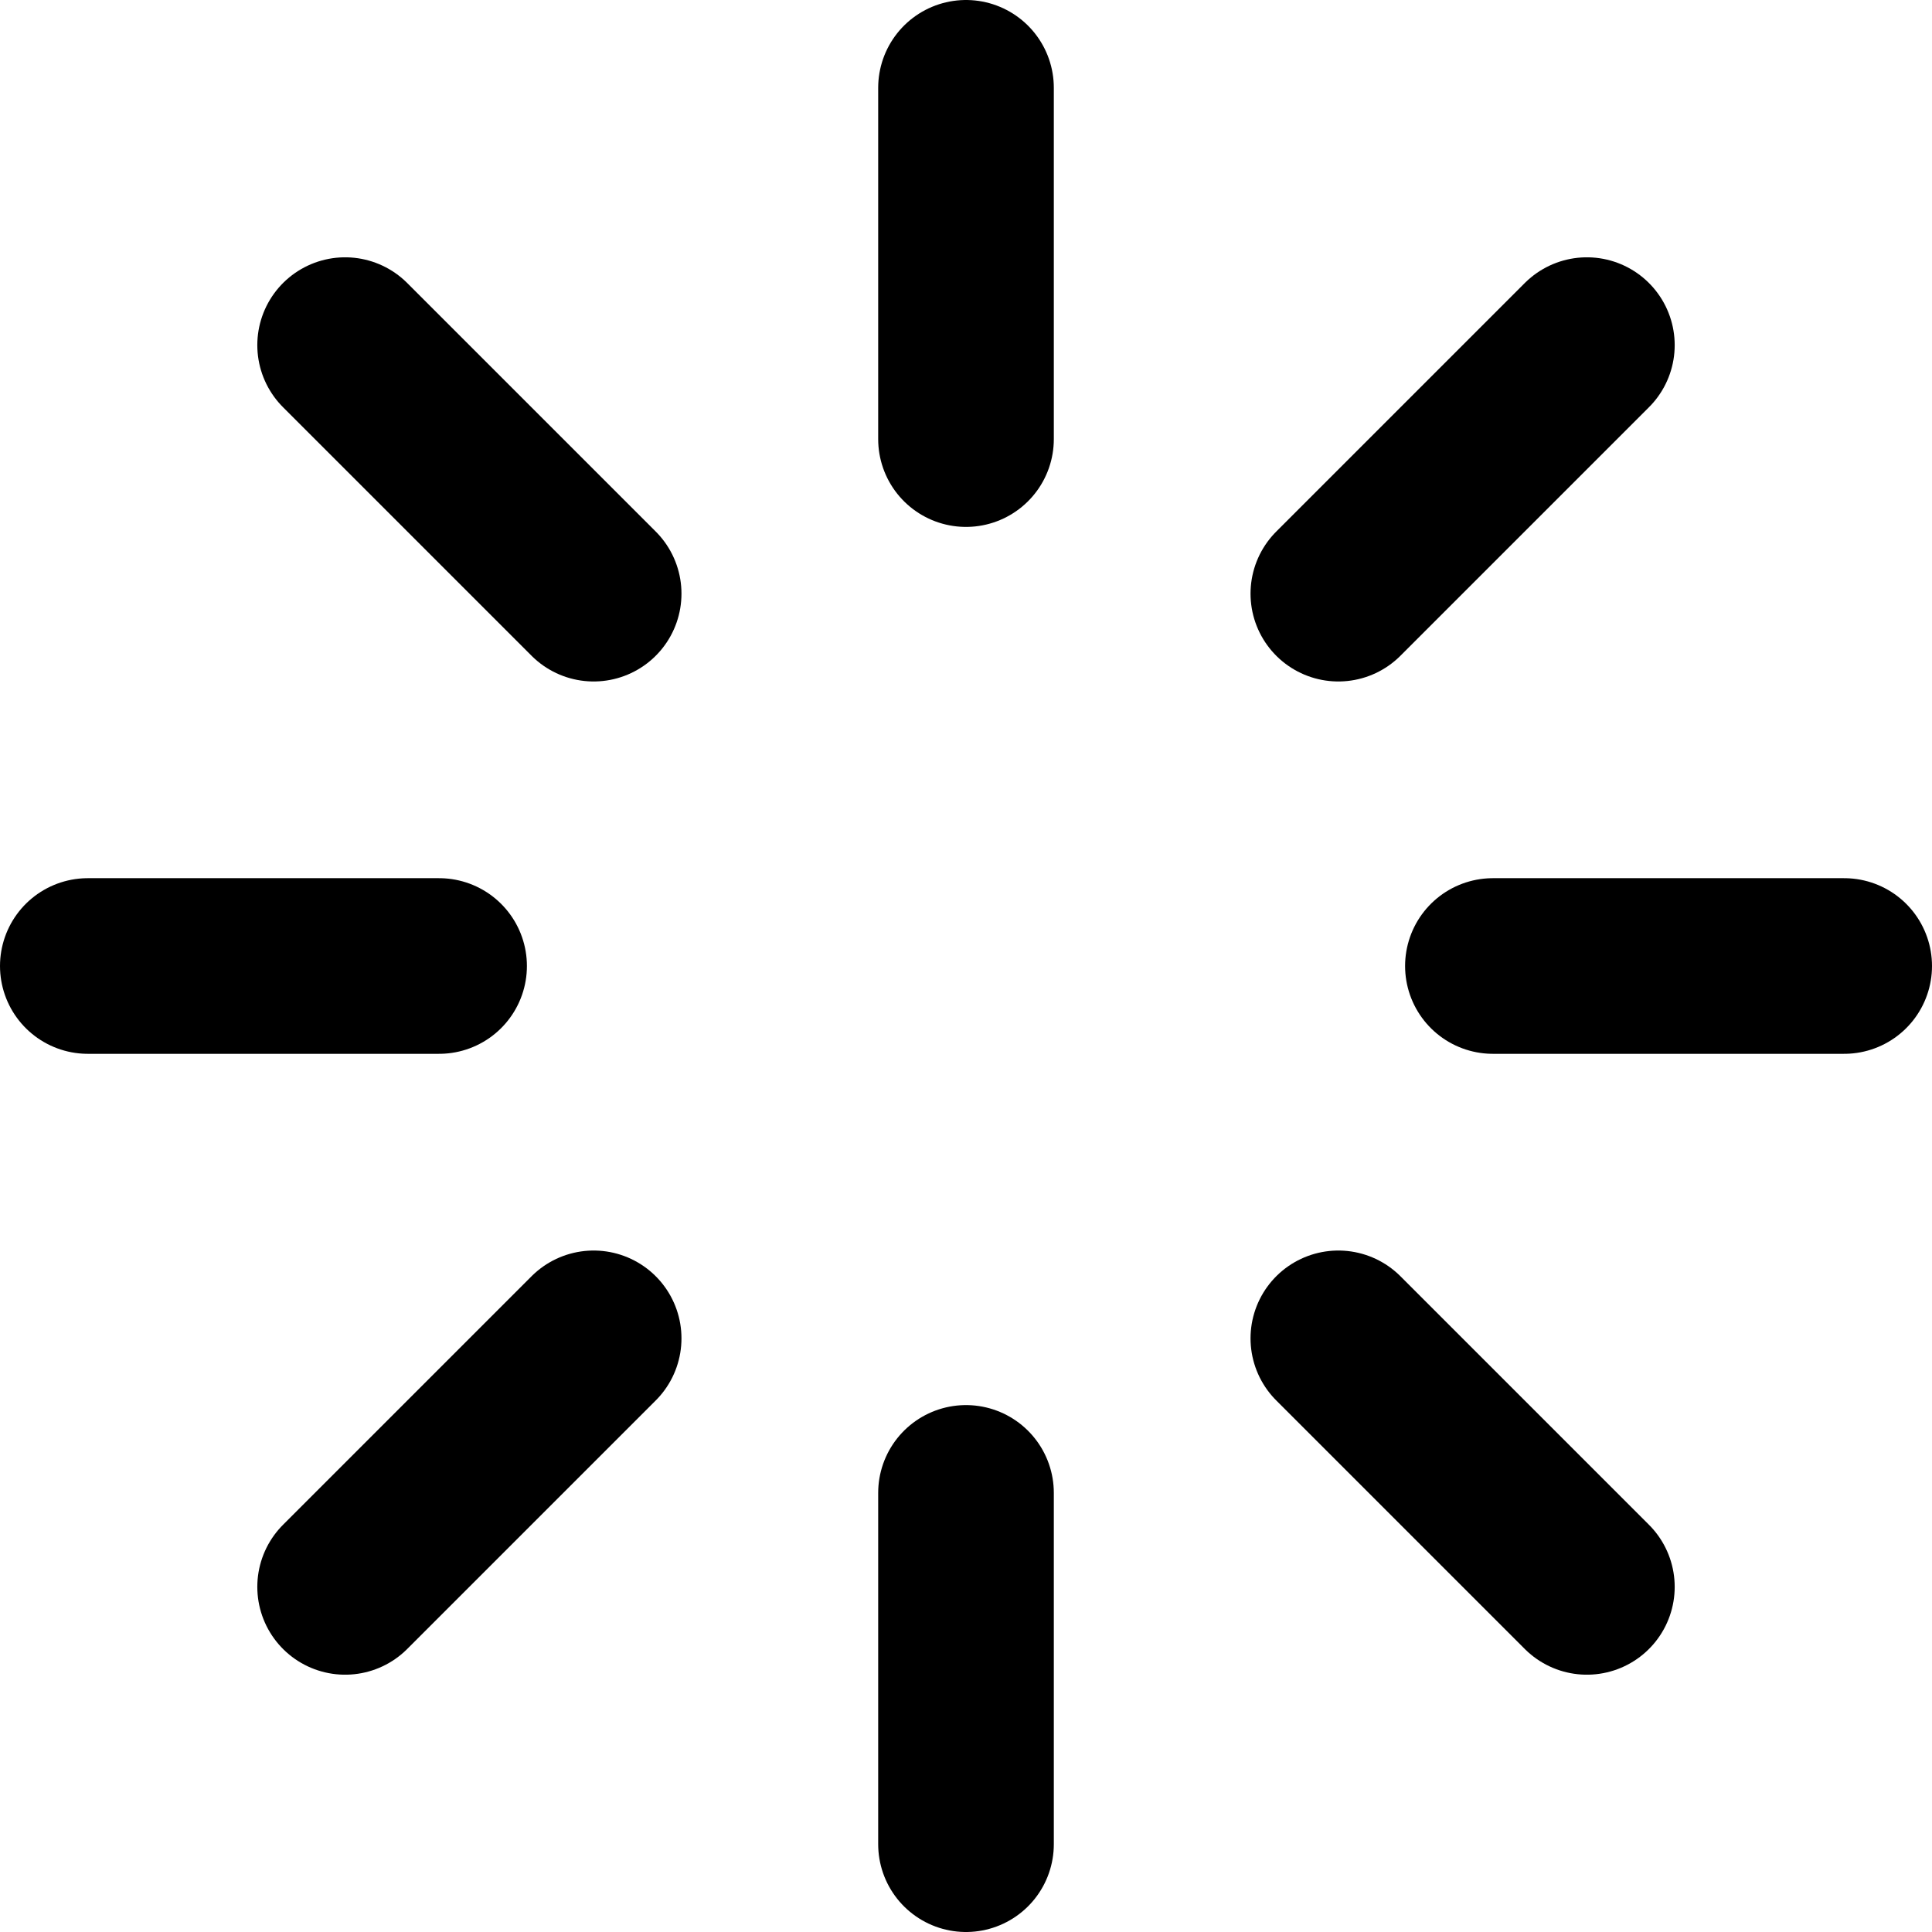
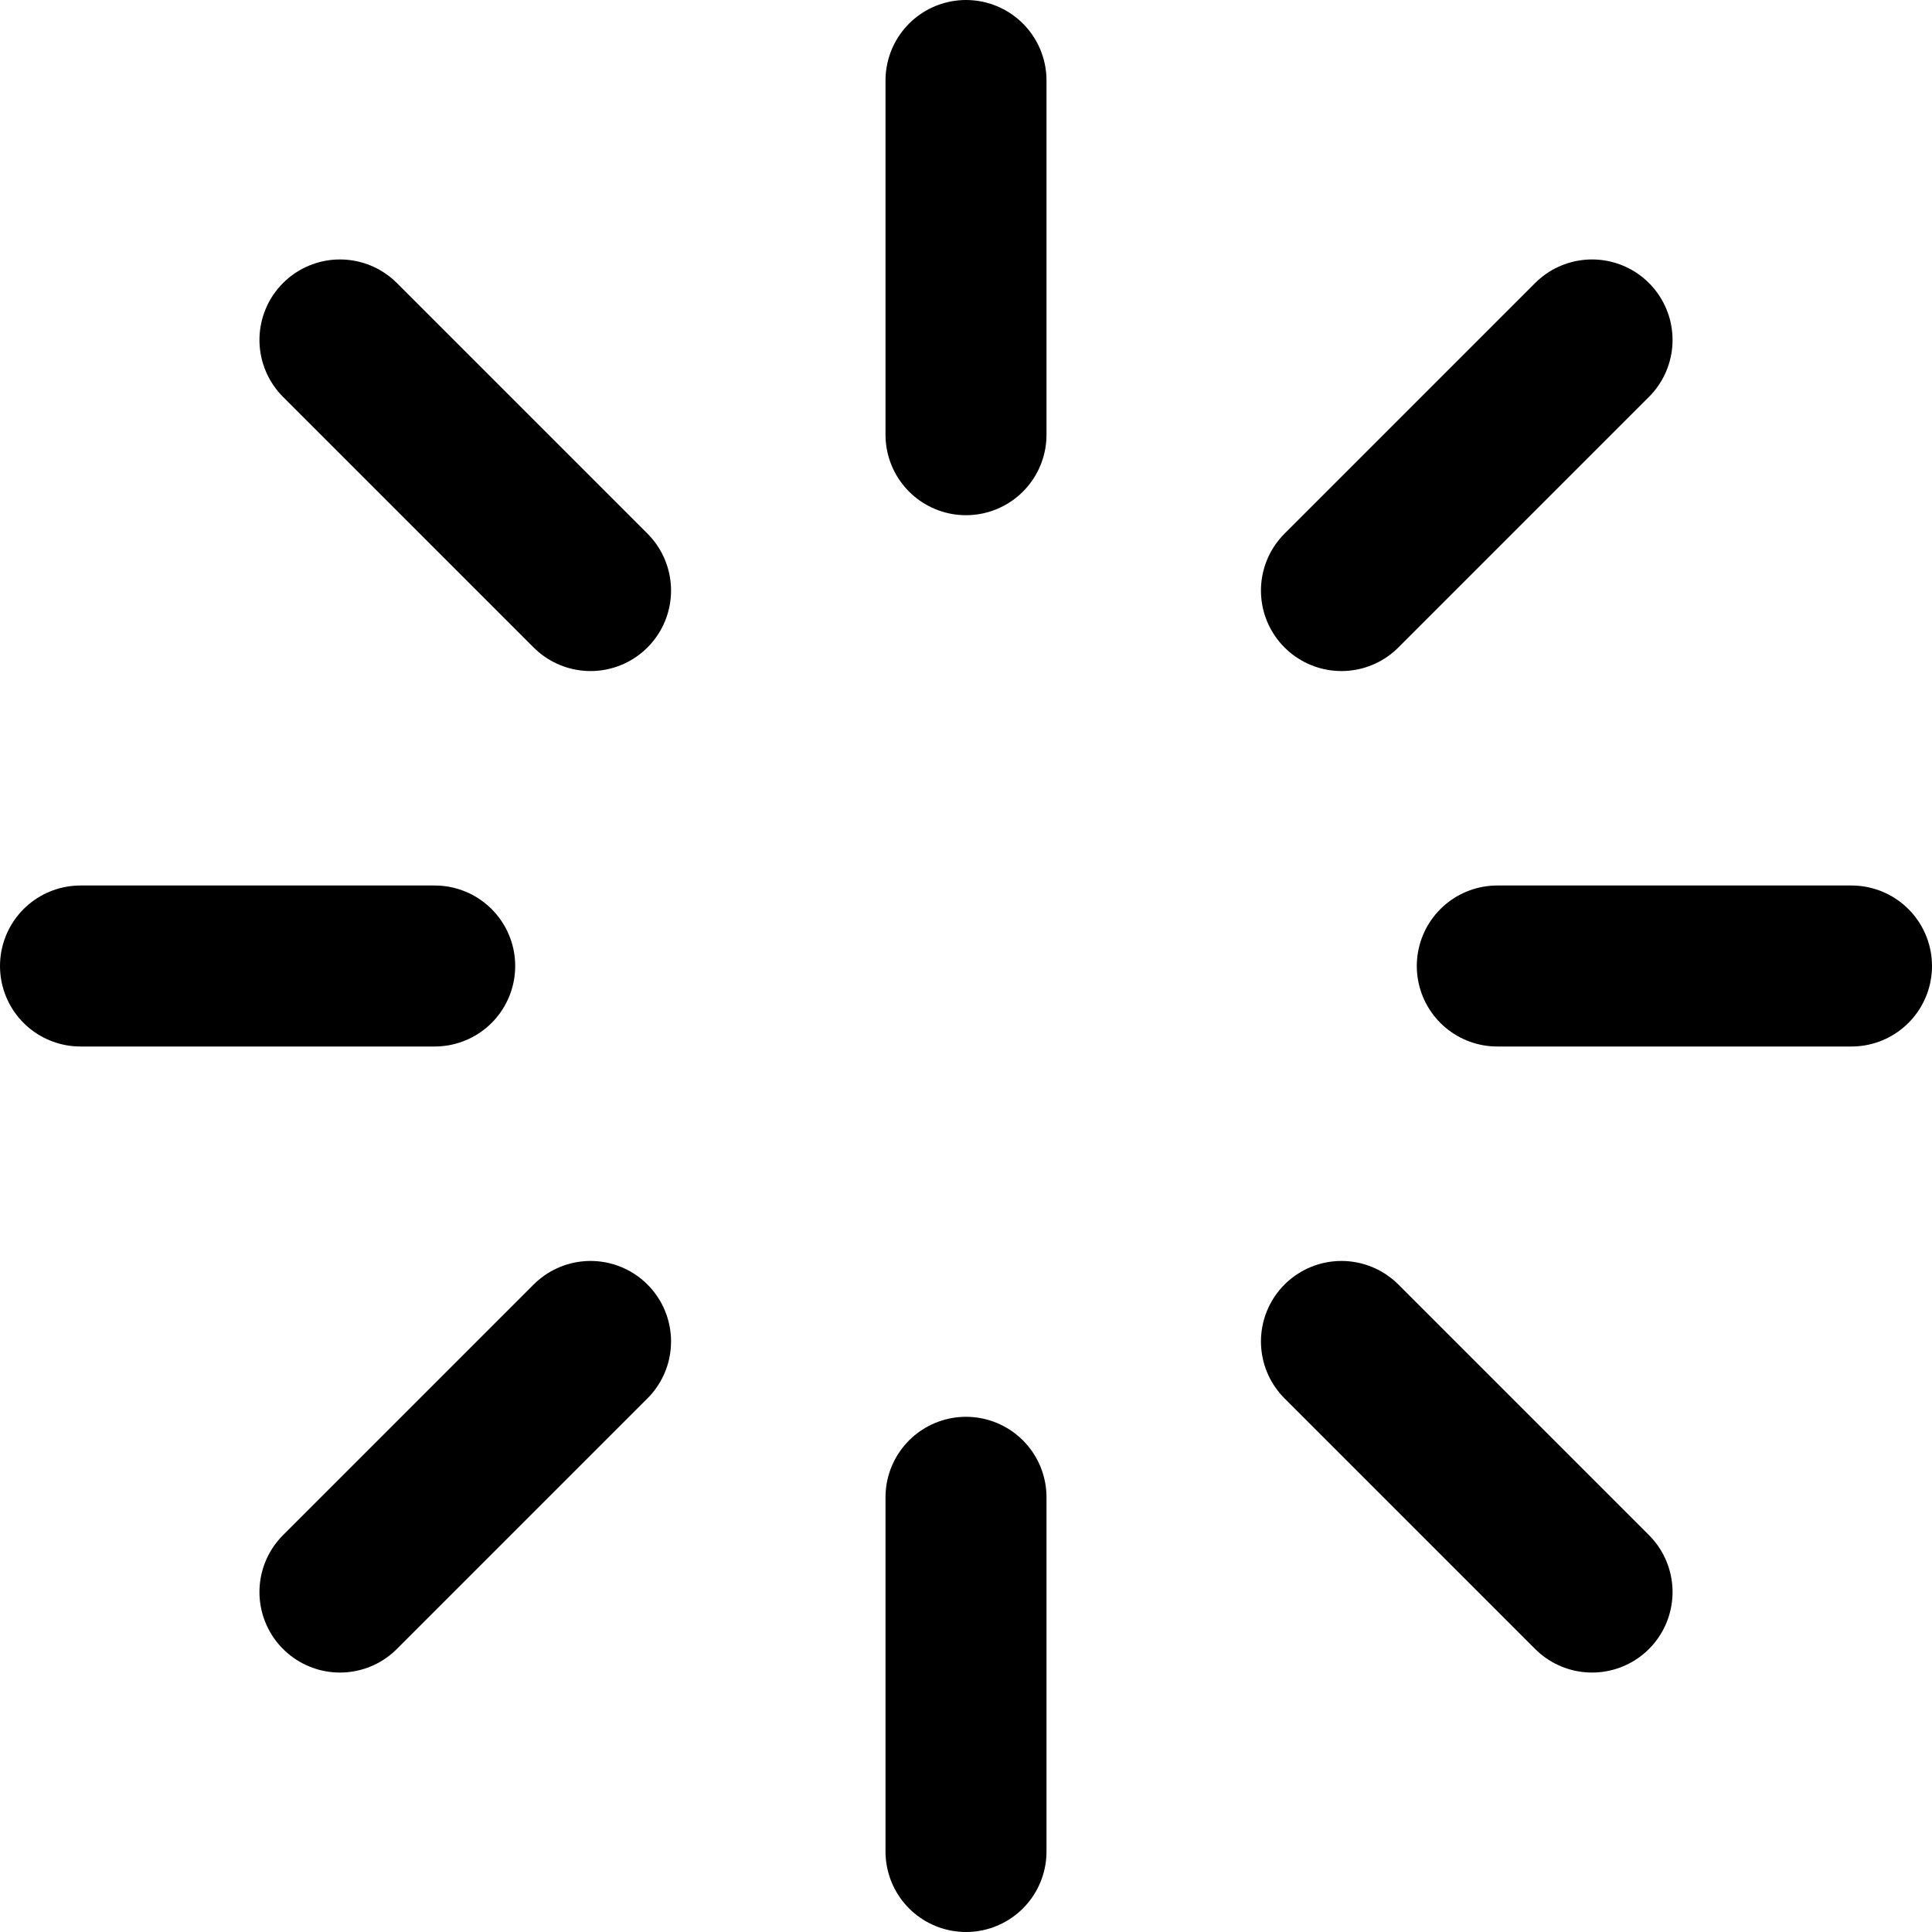
- <svg xmlns="http://www.w3.org/2000/svg" width="22" height="22" viewBox="0 0 22 22" fill="none">
-   <path d="M11 1V5" stroke="black" stroke-width="2" stroke-linecap="round" stroke-linejoin="round" />
-   <path d="M11 17V21" stroke="black" stroke-width="2" stroke-linecap="round" stroke-linejoin="round" />
-   <path d="M3.93 3.93L6.76 6.76" stroke="black" stroke-width="2" stroke-linecap="round" stroke-linejoin="round" />
-   <path d="M15.24 15.24L18.07 18.07" stroke="black" stroke-width="2" stroke-linecap="round" stroke-linejoin="round" />
-   <path d="M1 11H5" stroke="black" stroke-width="2" stroke-linecap="round" stroke-linejoin="round" />
-   <path d="M17 11H21" stroke="black" stroke-width="2" stroke-linecap="round" stroke-linejoin="round" />
-   <path d="M3.93 18.07L6.76 15.24" stroke="black" stroke-width="2" stroke-linecap="round" stroke-linejoin="round" />
-   <path d="M15.24 6.76L18.07 3.93" stroke="black" stroke-width="2" stroke-linecap="round" stroke-linejoin="round" />
+ <svg xmlns="http://www.w3.org/2000/svg" width="24" height="24" viewBox="0 0 24 24" fill="none">
+   <path d="M12 1V5.4" stroke="black" stroke-width="2" stroke-linecap="round" stroke-linejoin="round" />
+   <path d="M12 18.6V23" stroke="black" stroke-width="2" stroke-linecap="round" stroke-linejoin="round" />
+   <path d="M4.223 4.223L7.336 7.336" stroke="black" stroke-width="2" stroke-linecap="round" stroke-linejoin="round" />
+   <path d="M16.664 16.664L19.777 19.777" stroke="black" stroke-width="2" stroke-linecap="round" stroke-linejoin="round" />
+   <path d="M1 12H5.4" stroke="black" stroke-width="2" stroke-linecap="round" stroke-linejoin="round" />
+   <path d="M18.6 12H23" stroke="black" stroke-width="2" stroke-linecap="round" stroke-linejoin="round" />
+   <path d="M4.223 19.777L7.336 16.664" stroke="black" stroke-width="2" stroke-linecap="round" stroke-linejoin="round" />
+   <path d="M16.664 7.336L19.777 4.223" stroke="black" stroke-width="2" stroke-linecap="round" stroke-linejoin="round" />
</svg>
